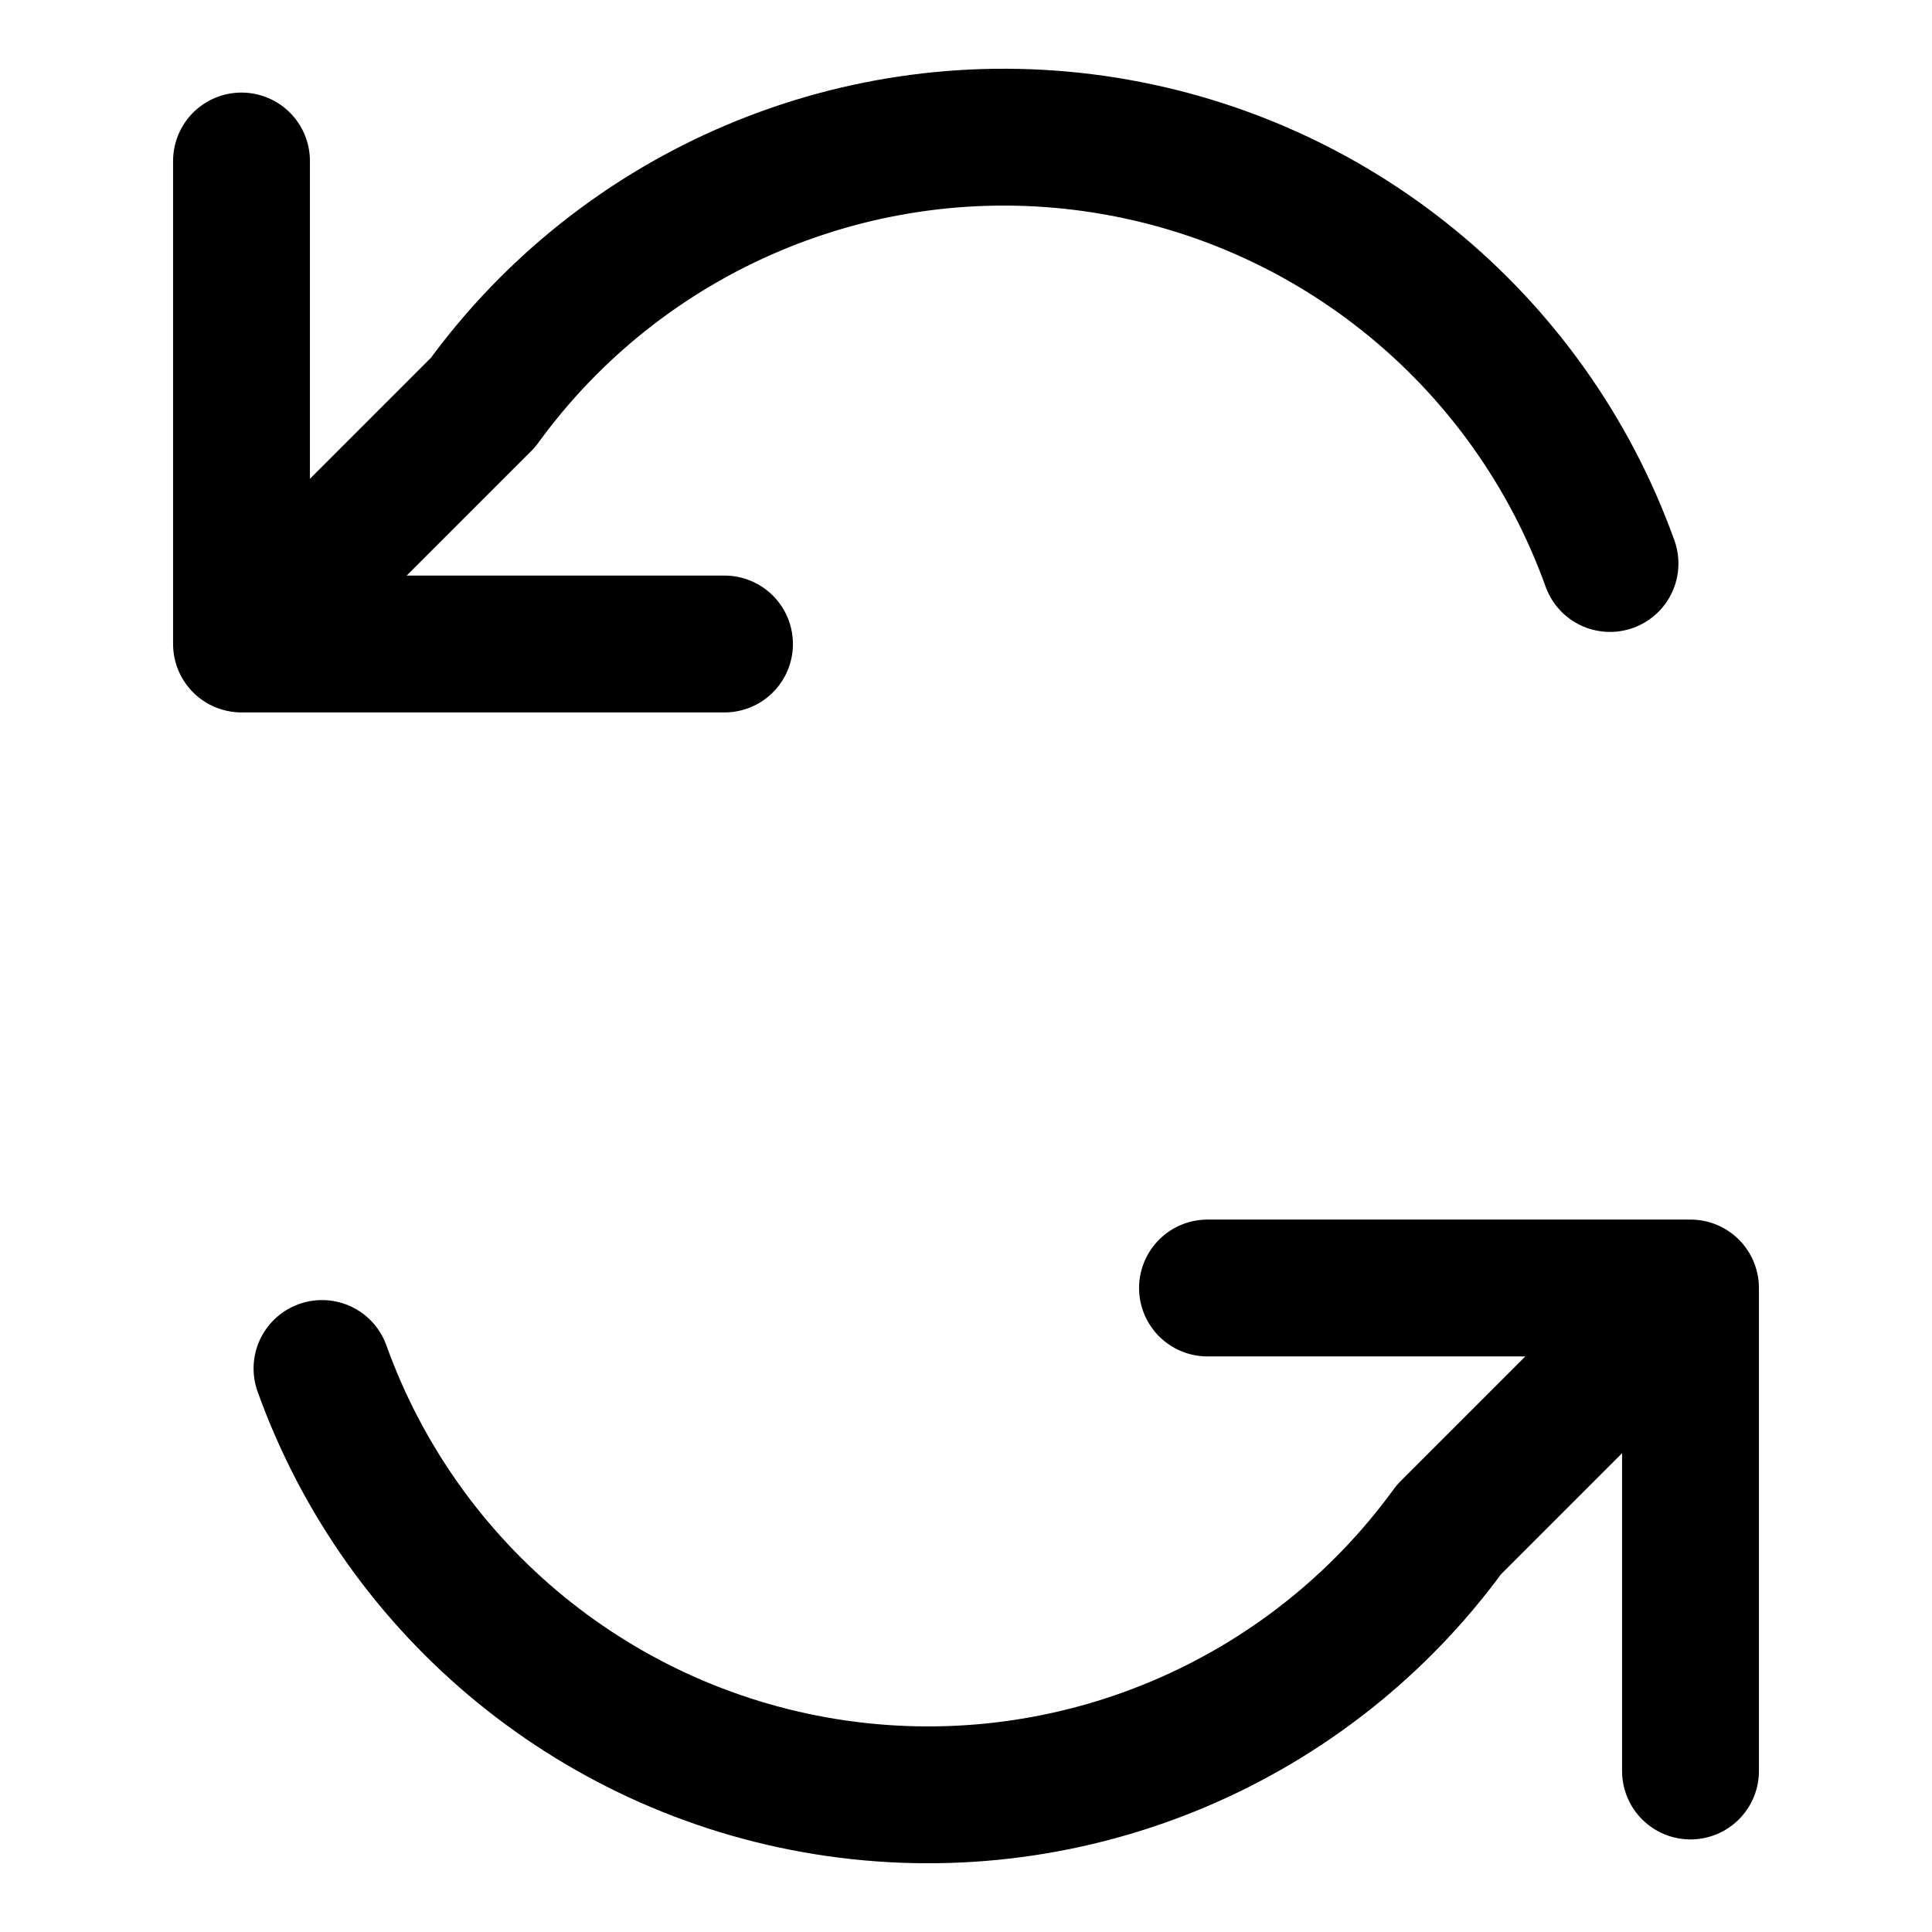
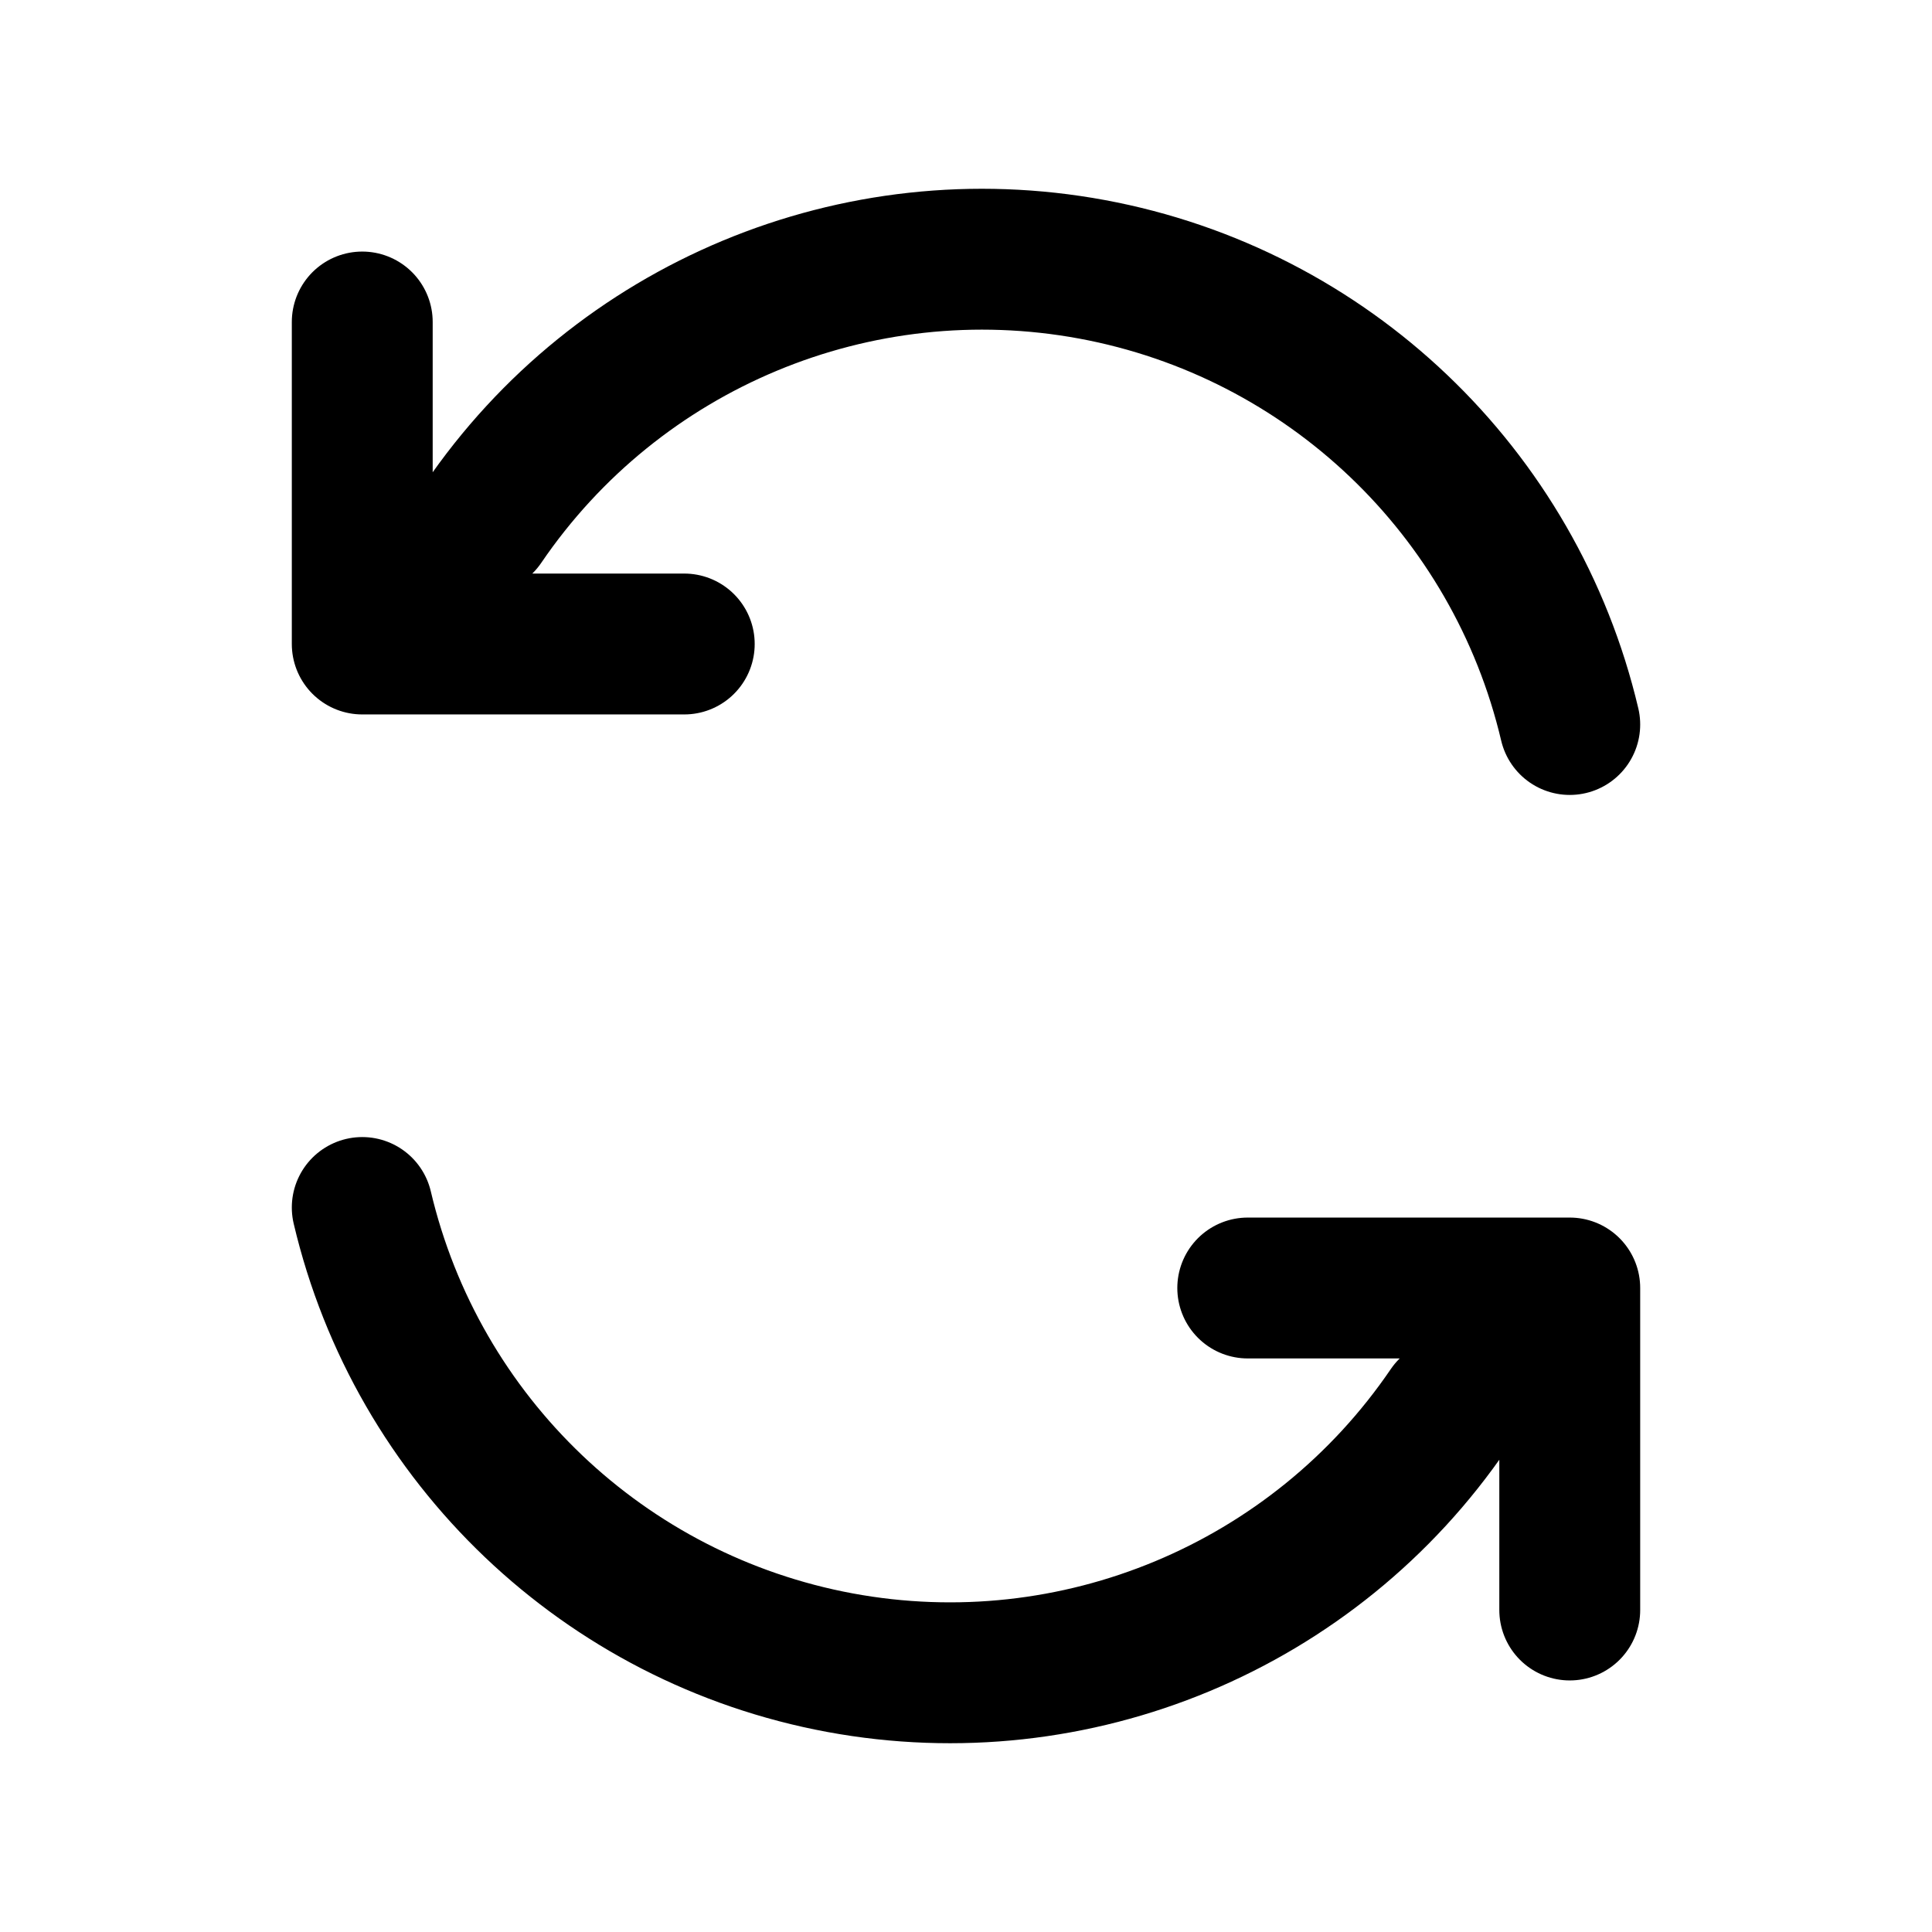
- <svg xmlns="http://www.w3.org/2000/svg" viewBox="0 0 24 24" fill="none" stroke="currentColor" stroke-width="1.7" stroke-linecap="round" stroke-linejoin="round">
-   <path d="M20 7a8 8 0 0 0-14-2L3 8m0-6v6h6m-5 9a8 8 0 0 0 14 2l3-3m0 6v-6h-6" />
+ <svg xmlns="http://www.w3.org/2000/svg" viewBox="0 0 24 24" fill="none" stroke="currentColor" stroke-width="1.75" stroke-linecap="round" stroke-linejoin="round">
+   <path d="M19.5 9A7.5 7.5 0 0 0 6 6.5L4.5 8M4.5 4v4h4" />
+   <path d="M4.5 15A7.5 7.5 0 0 0 18 17.5l1.5-1.5M19.5 20v-4h-4" />
</svg>
